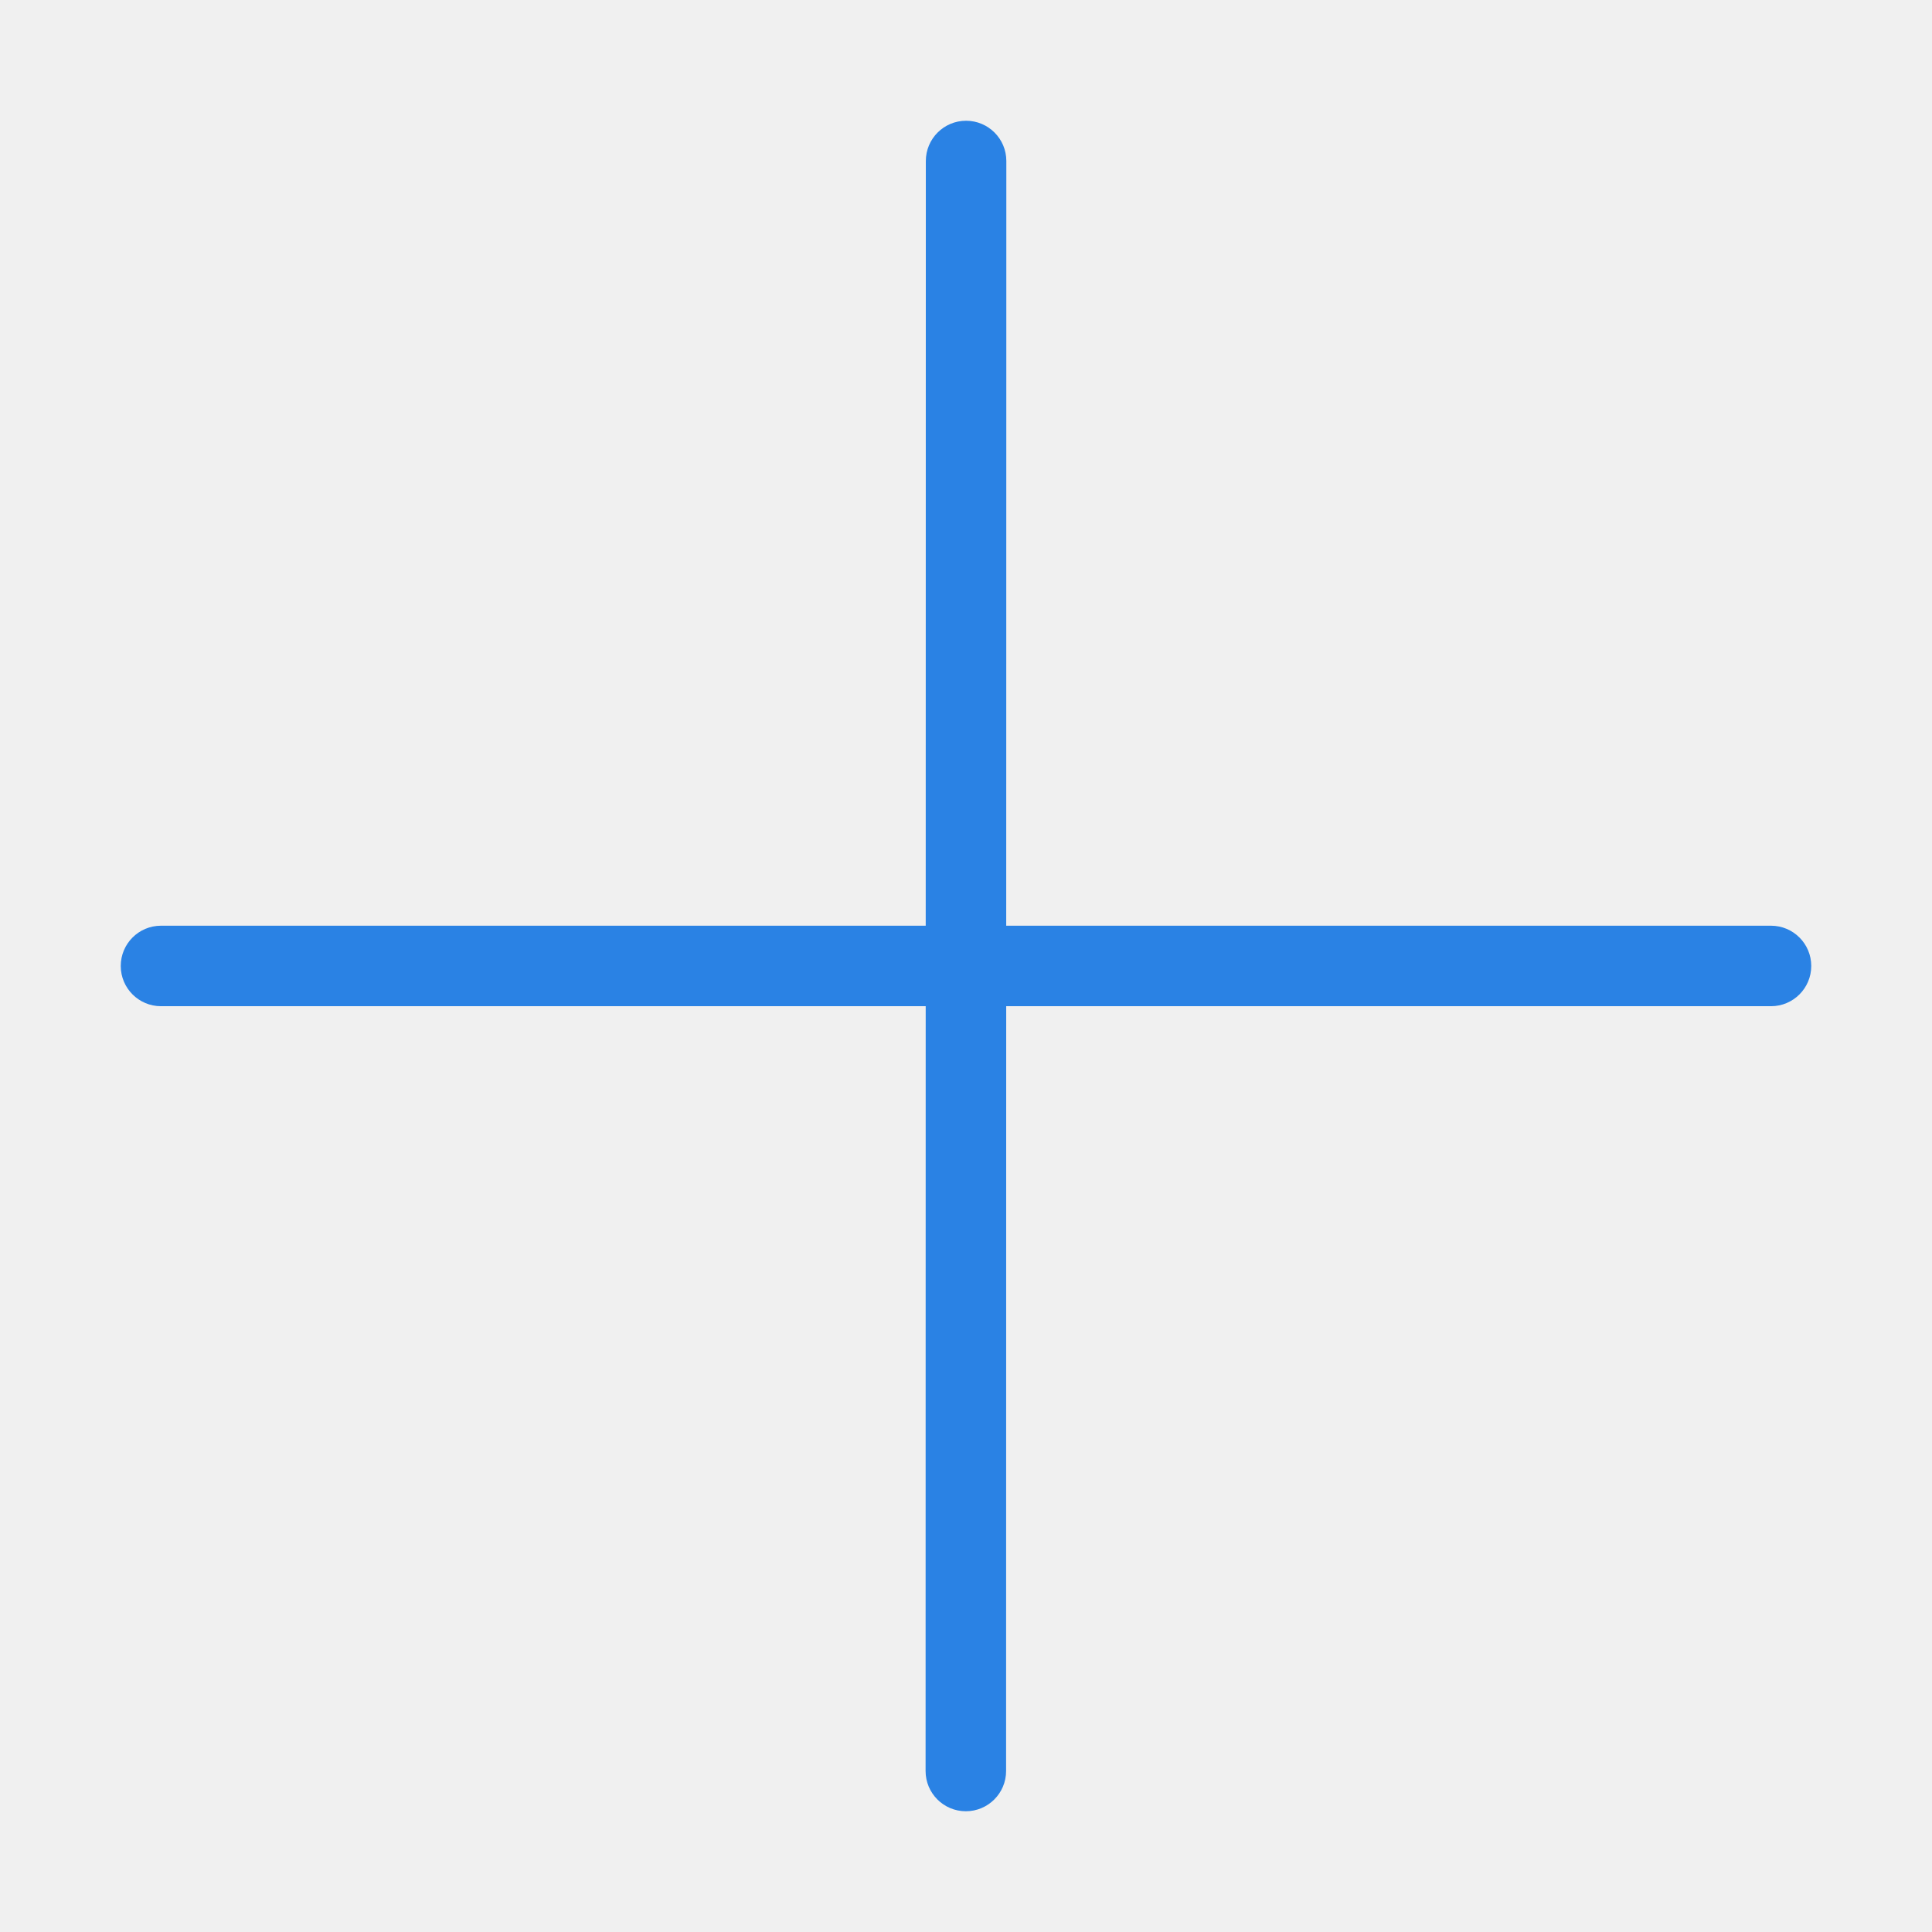
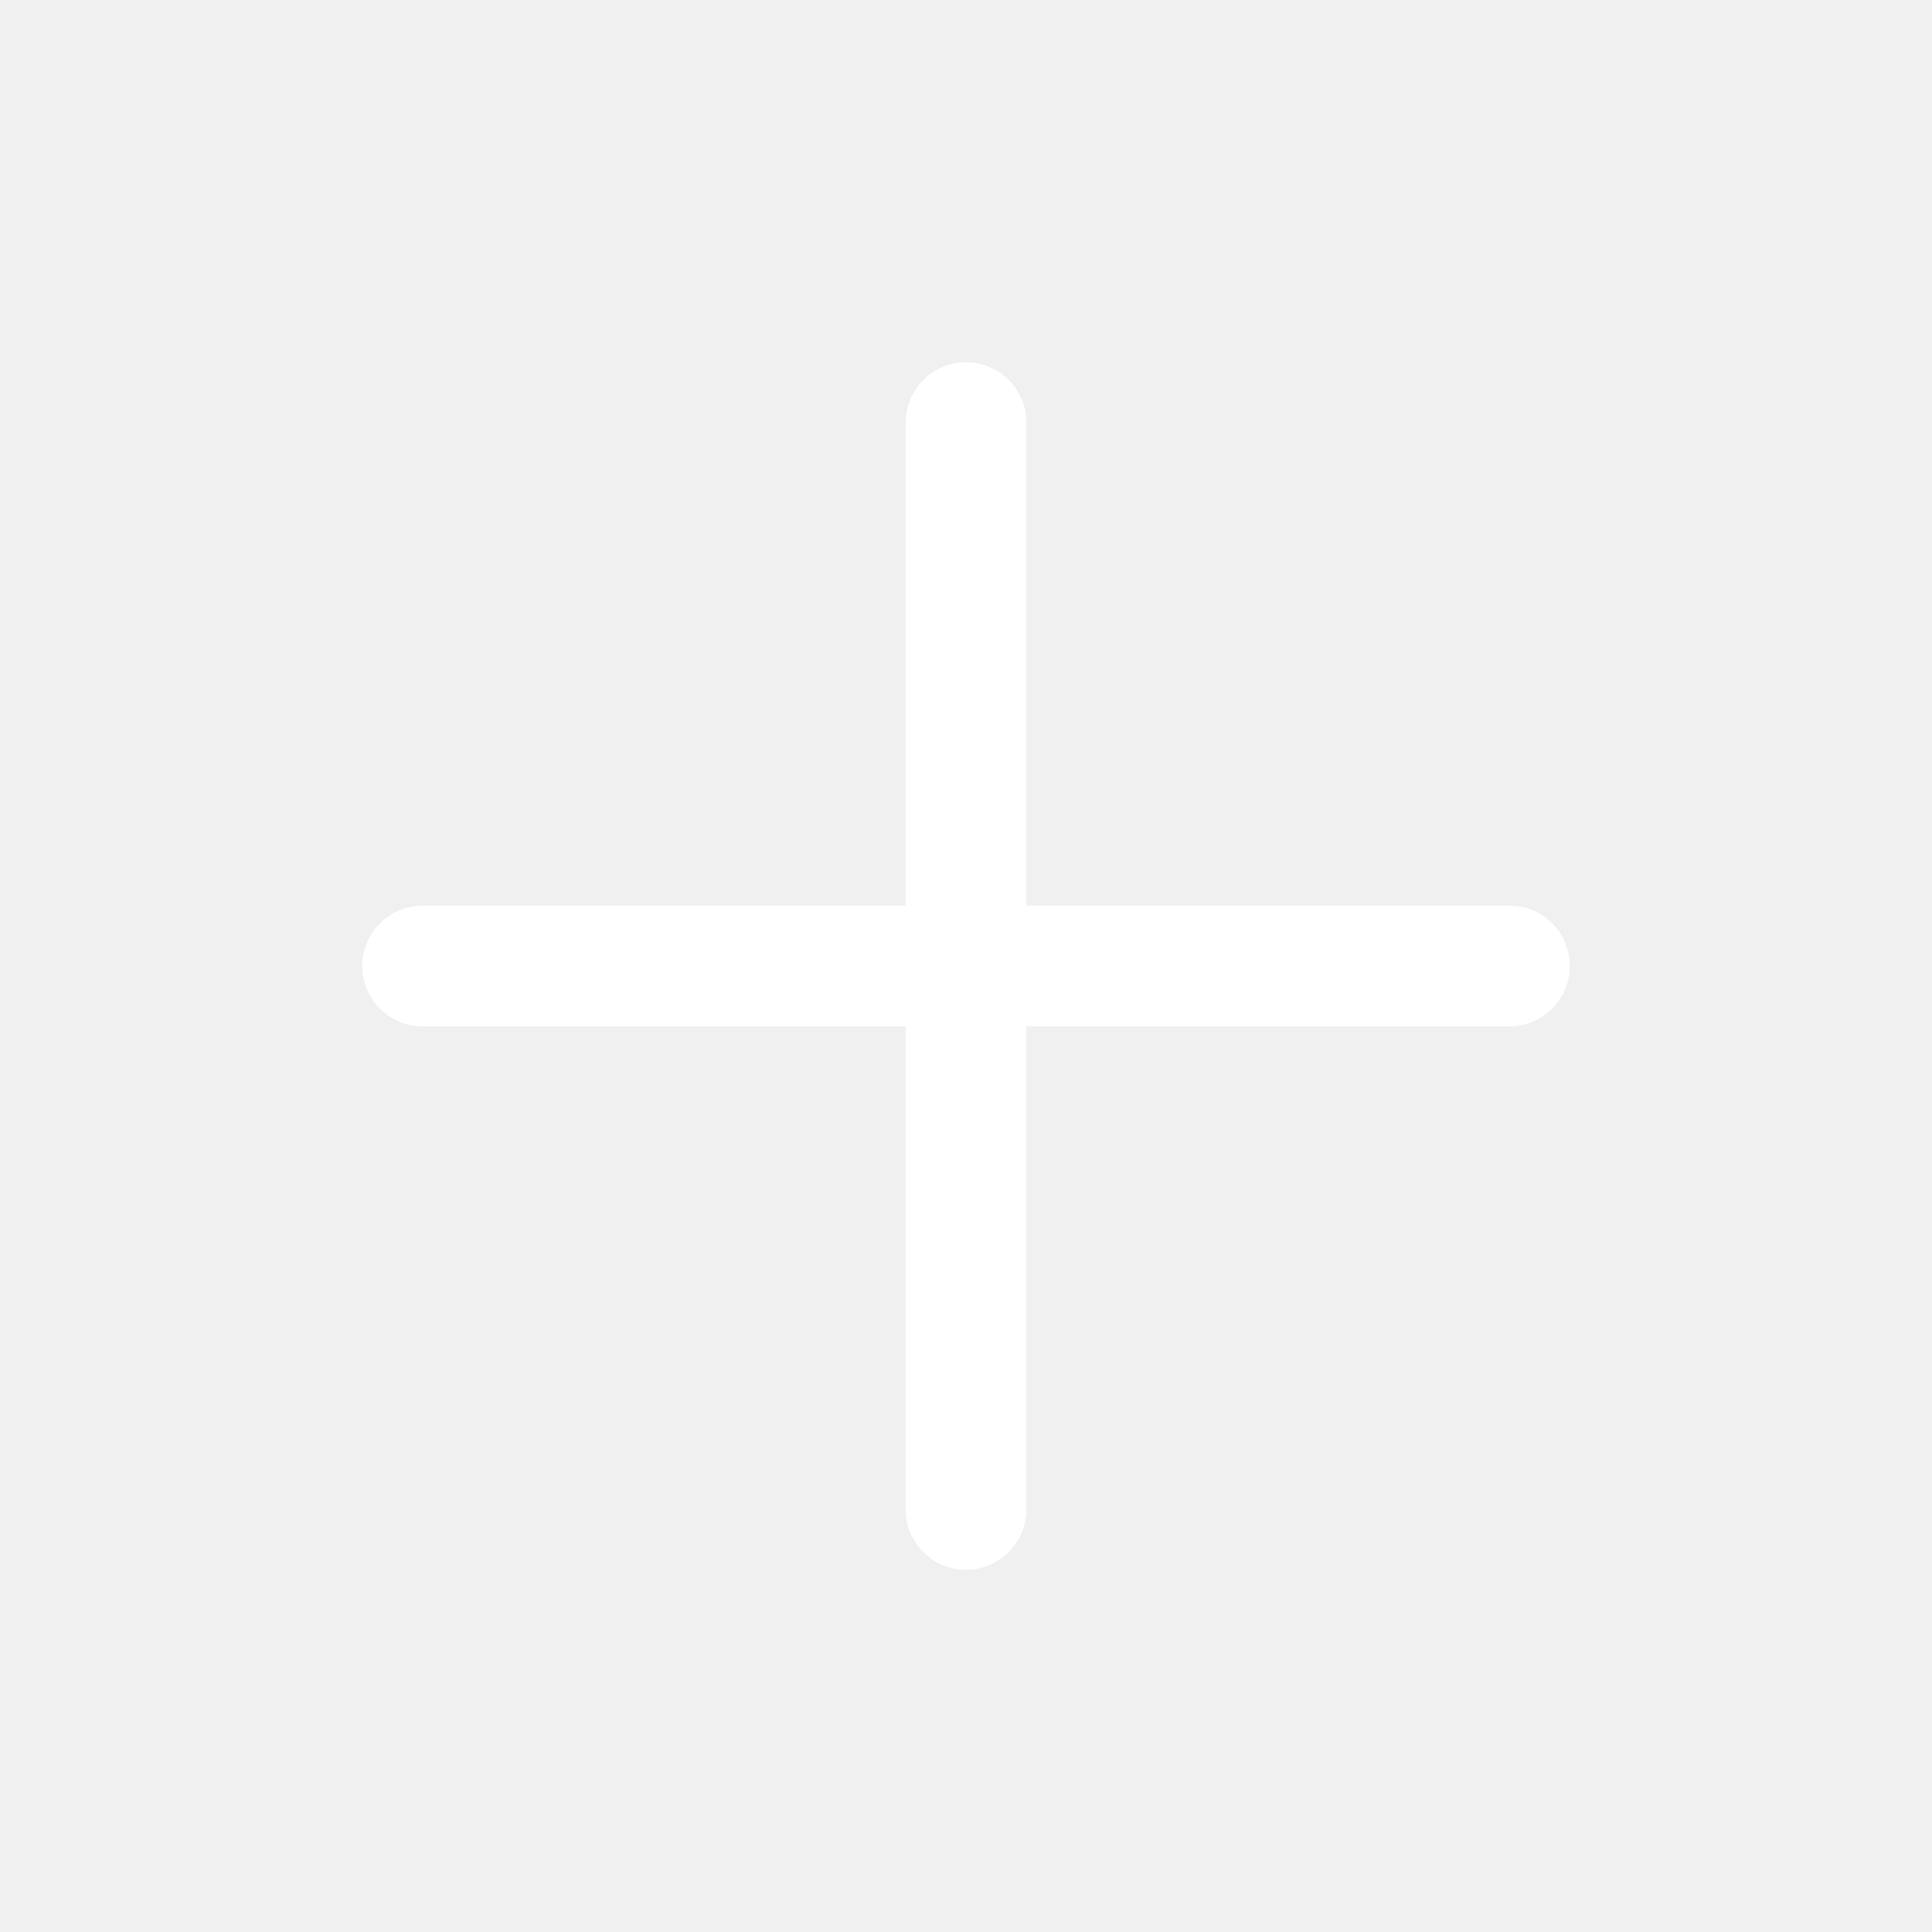
- <svg xmlns="http://www.w3.org/2000/svg" t="1555915420885" class="icon" style="" viewBox="0 0 1024 1024" version="1.1" p-id="6729" width="128" height="128">
+ <svg xmlns="http://www.w3.org/2000/svg" t="1556416327764" class="icon" style="" viewBox="0 0 1024 1024" version="1.1" p-id="2479" width="128" height="128">
  <defs>
    <style type="text/css" />
  </defs>
-   <path d="M511.915 960a21.333 21.333 0 0 1-21.333-21.333l0.128-853.333a21.333 21.333 0 1 1 42.667 0l-0.128 853.333a21.333 21.333 0 0 1-21.333 21.333z" p-id="6730" fill="#2A82E4" />
-   <path d="M938.667 533.312H85.333a21.333 21.333 0 1 1 0-42.667h853.333a21.333 21.333 0 1 1 0 42.667z" p-id="6731" fill="#2A82E4" />
+   <path d="M800 480l-256 0L544 224c0-17.664-14.336-32-32-32s-32 14.336-32 32l0 256L224 480c-17.664 0-32 14.336-32 32s14.336 32 32 32l256 0 0 256c0 17.696 14.336 32 32 32s32-14.304 32-32l0-256 256 0c17.696 0 32-14.336 32-32S817.696 480 800 480z" p-id="2480" fill="#ffffff" />
</svg>
